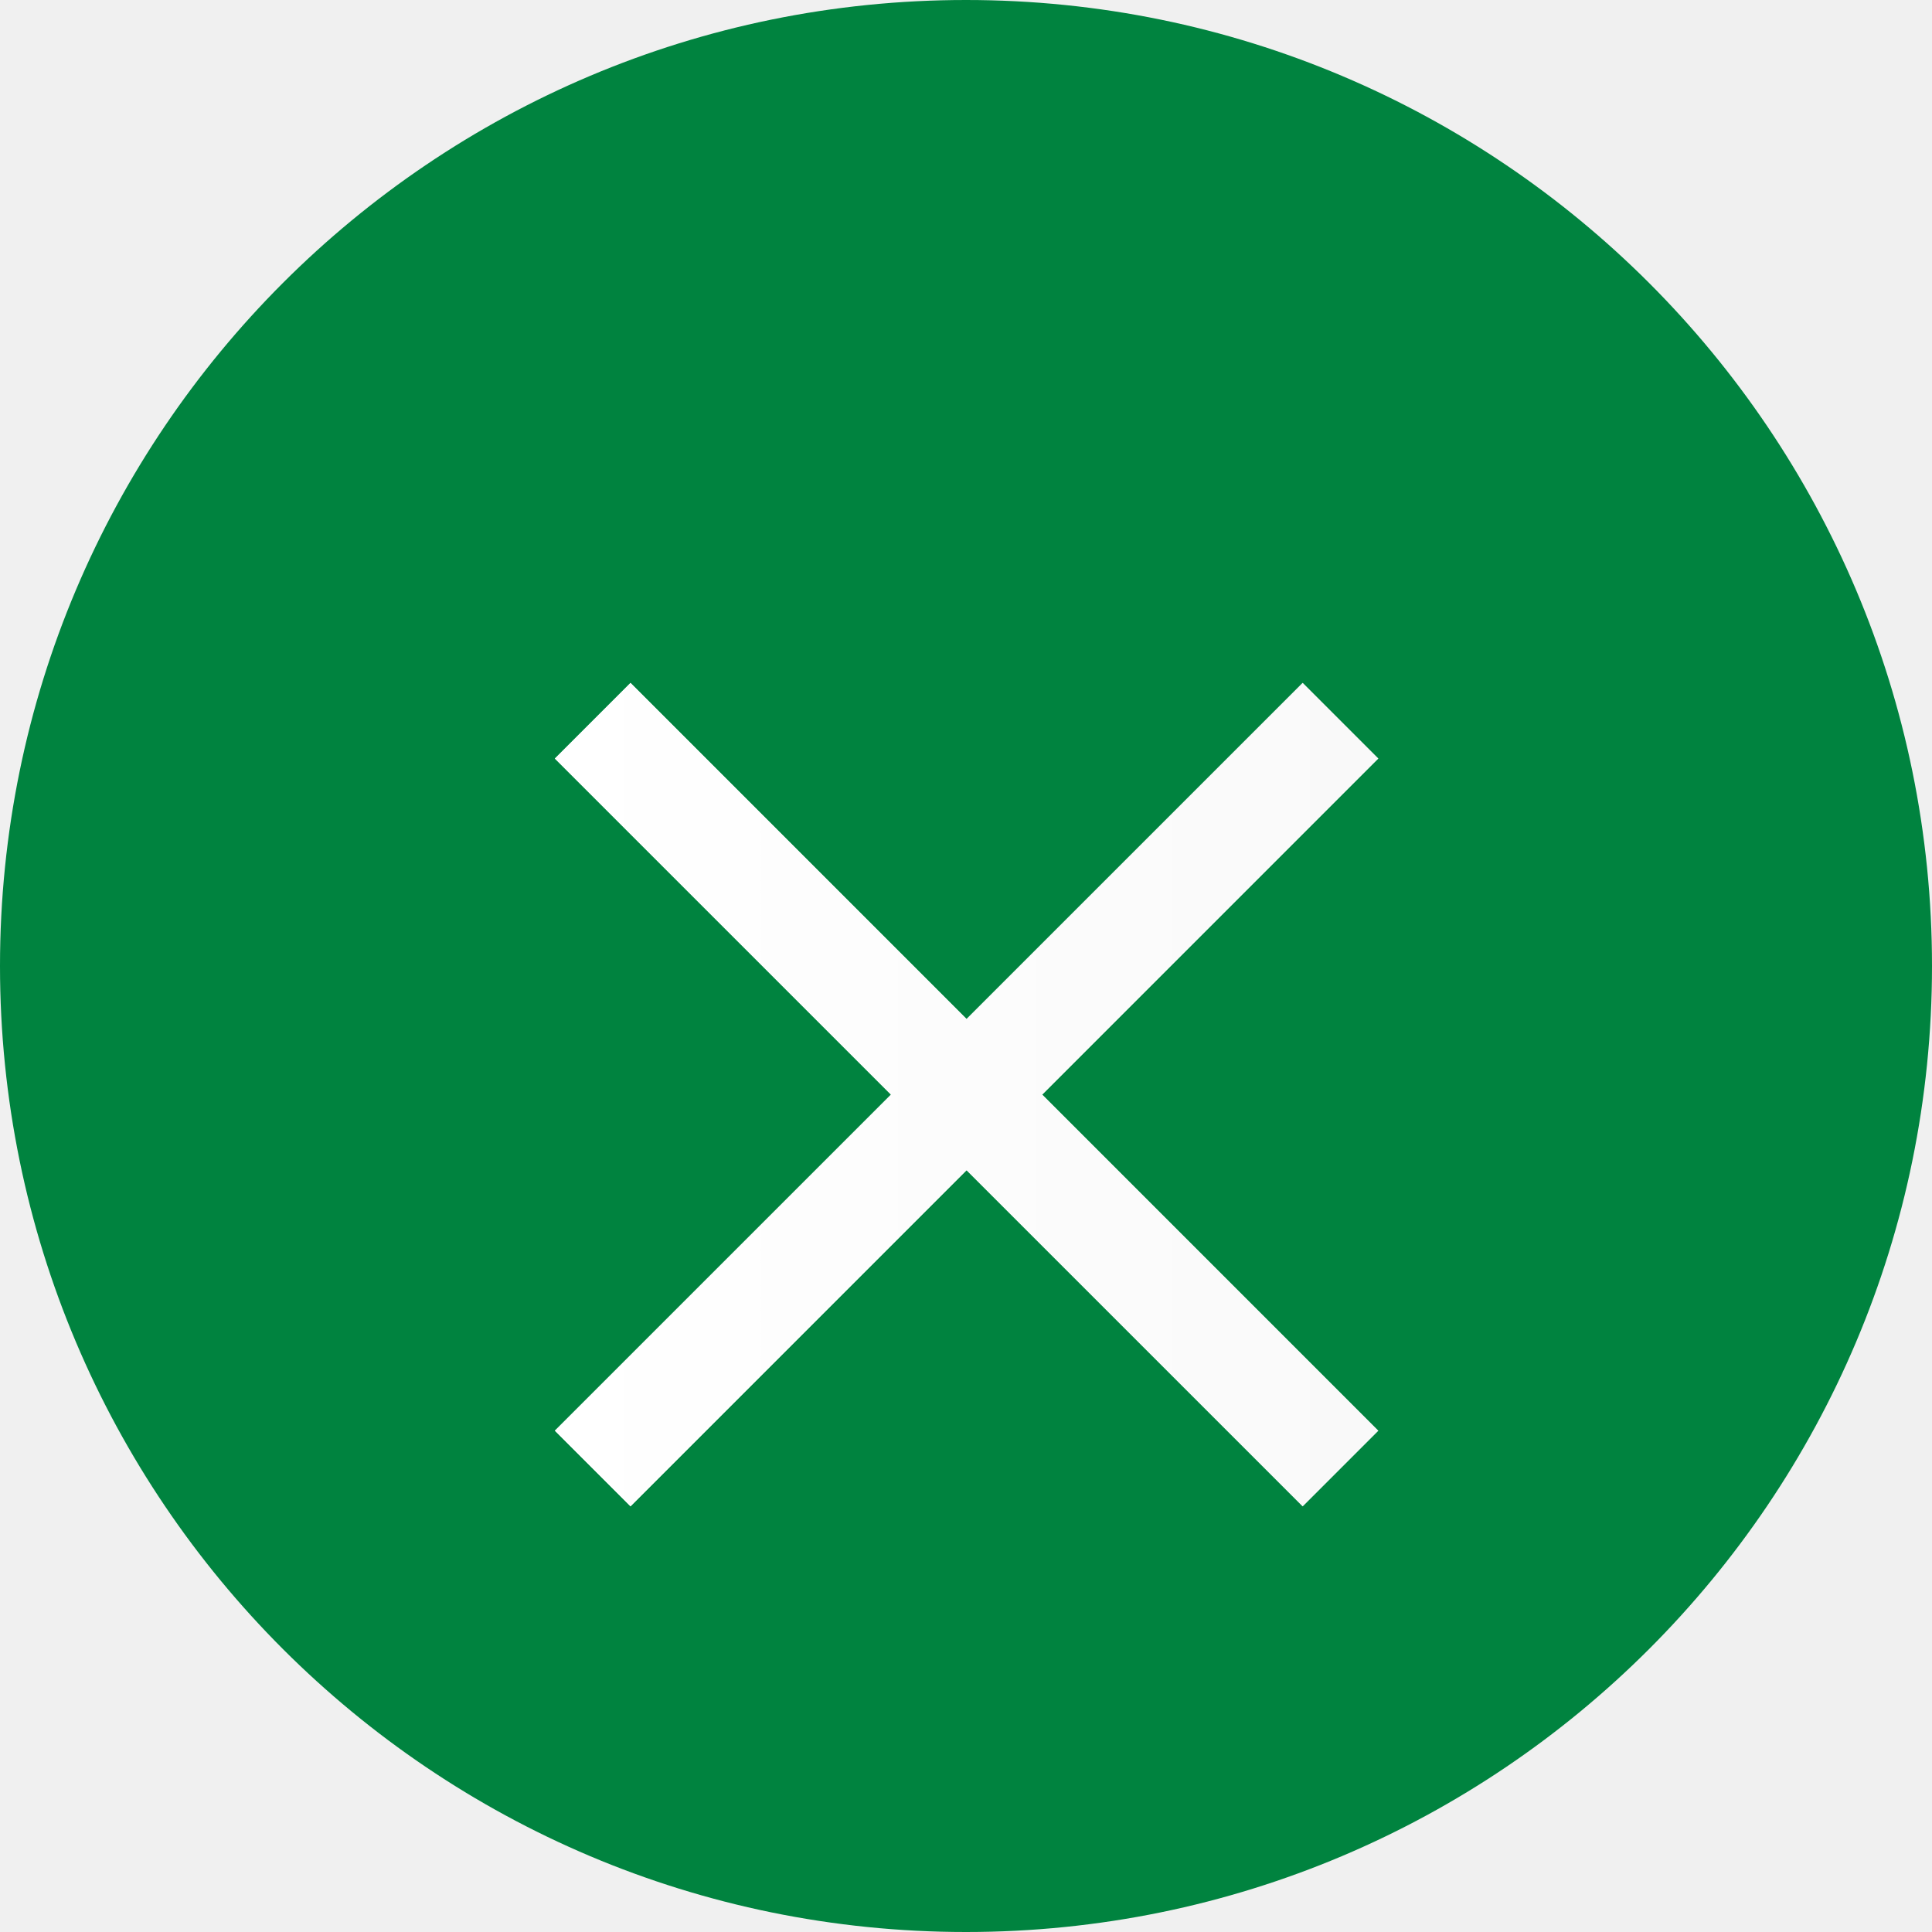
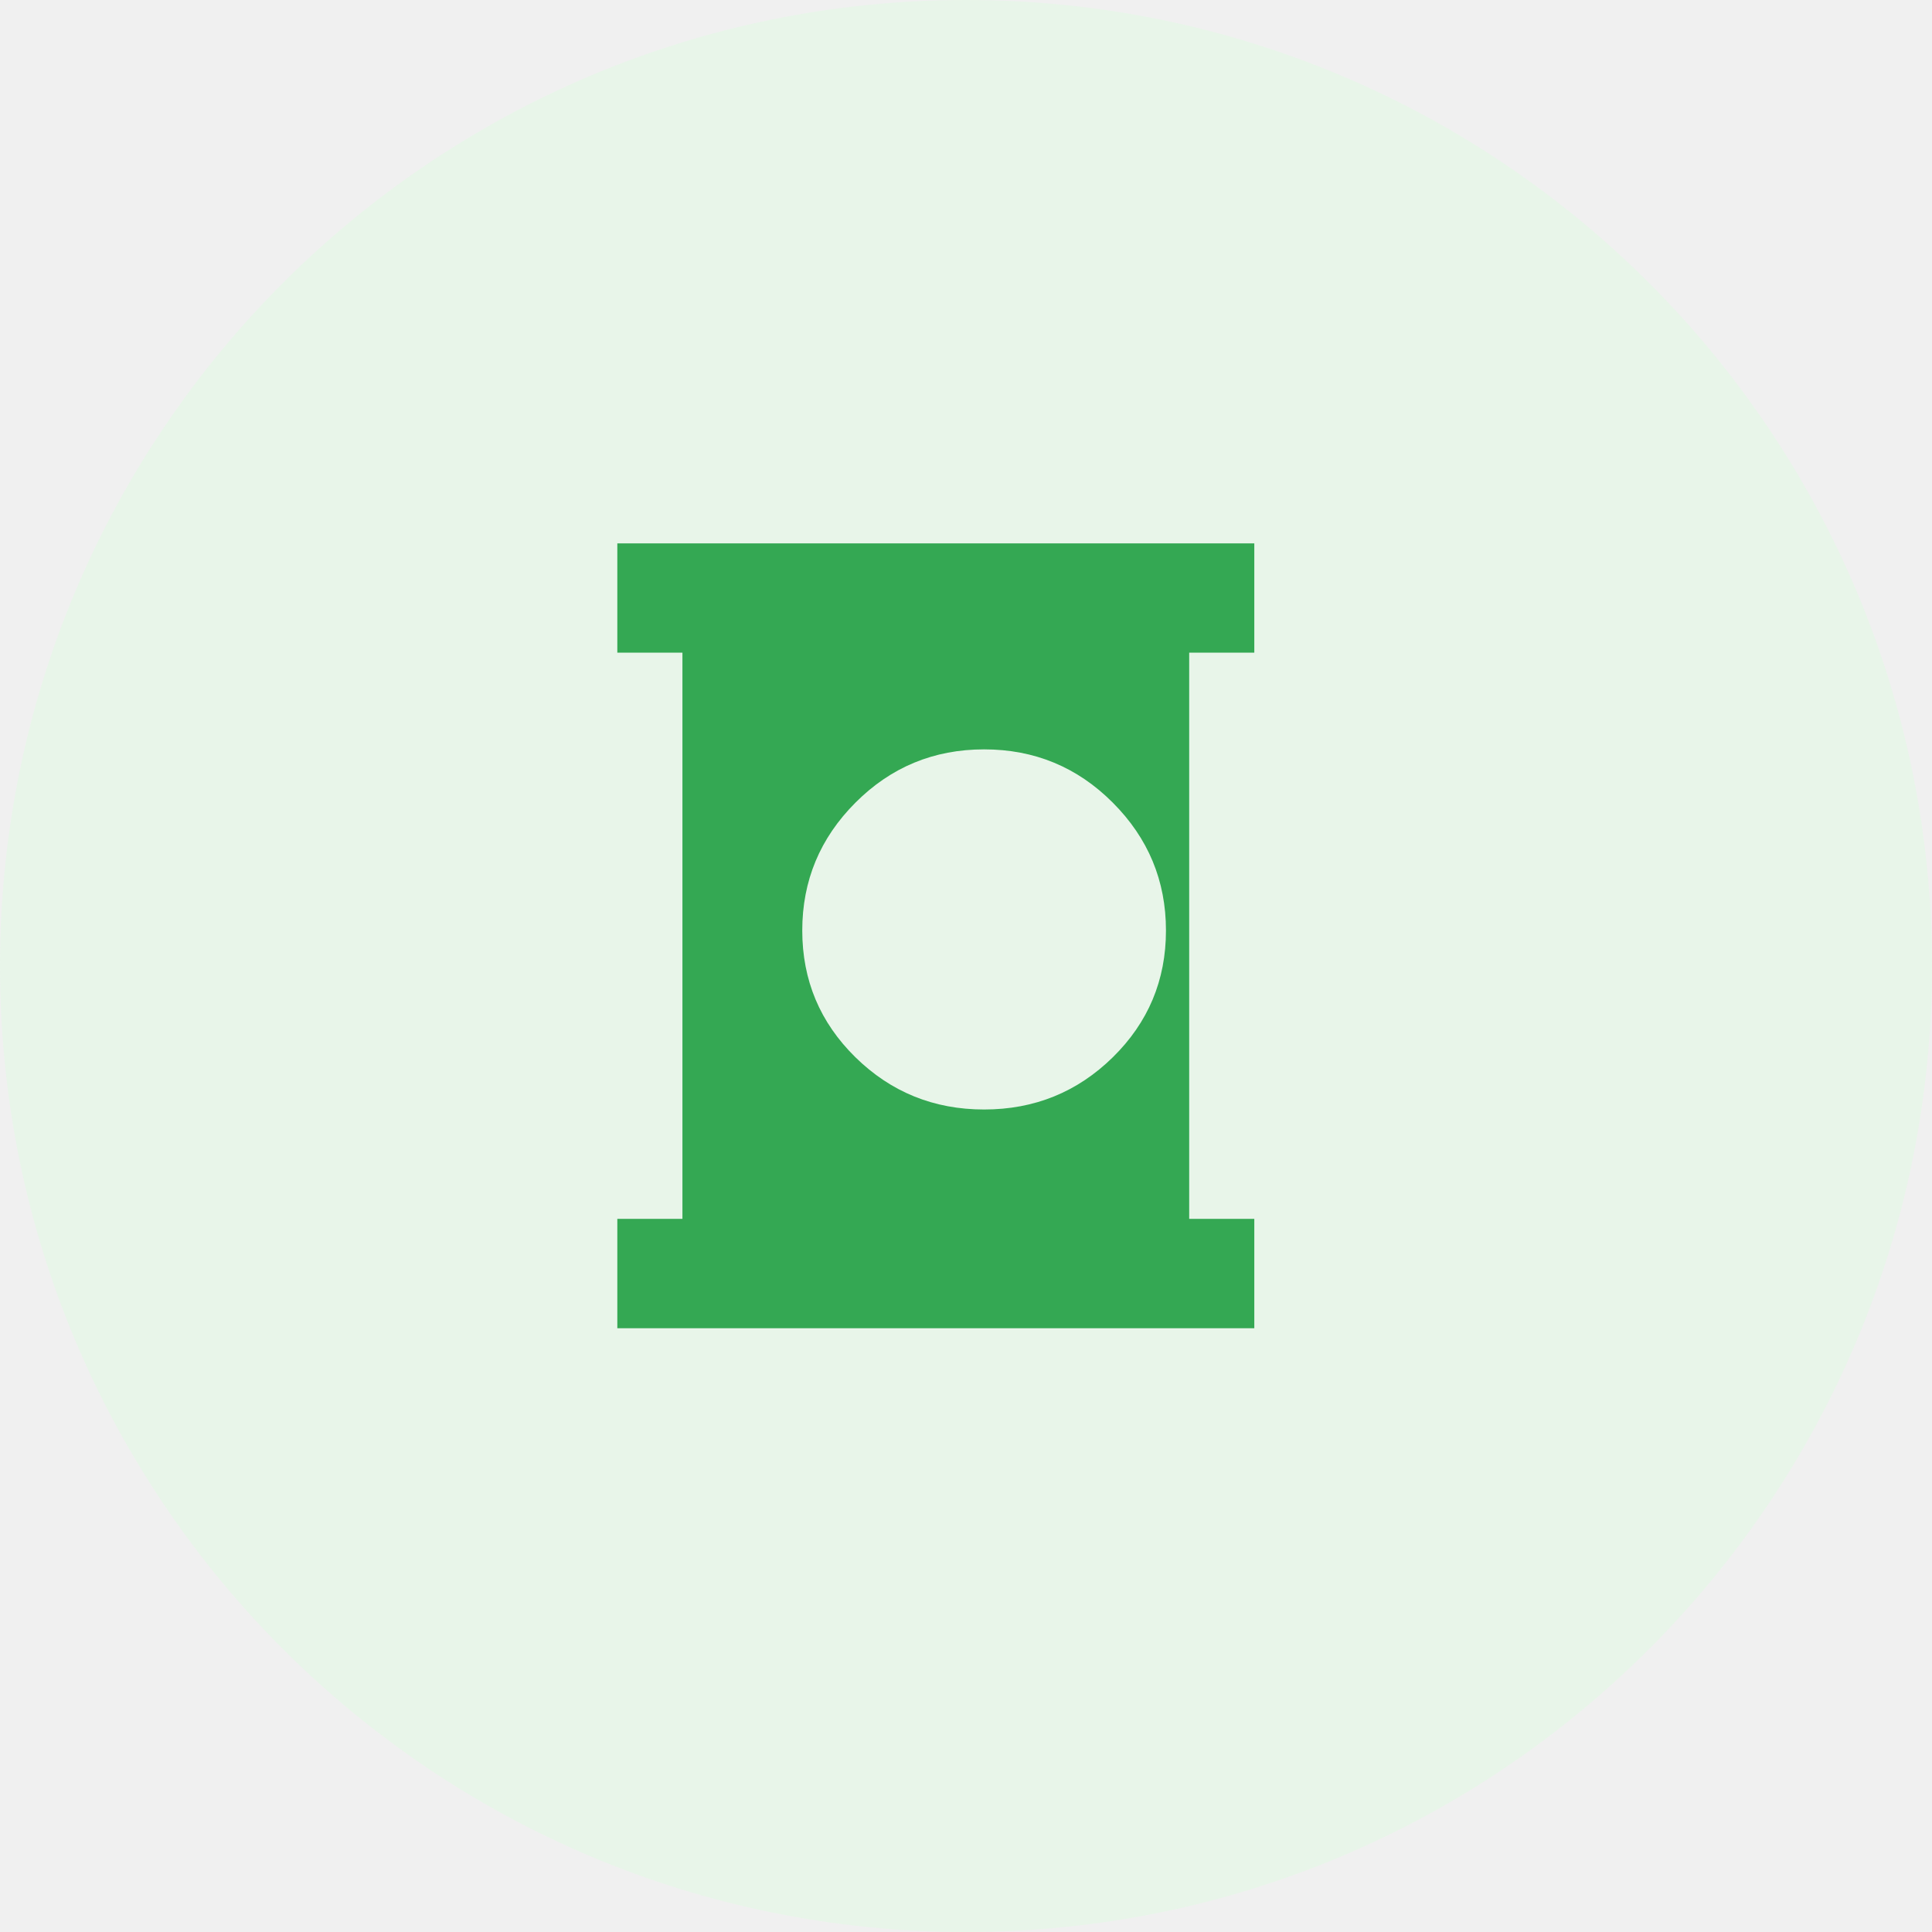
<svg xmlns="http://www.w3.org/2000/svg" width="40" height="40" viewBox="0 0 40 40" fill="none">
-   <g clip-path="url(#clip0_105_2)">
-     <path d="M20 0C8.954 0 0 8.954 0 20C0 31.046 8.954 40 20 40C31.046 40 40 31.046 40 20C40 8.954 31.046 0 20 0ZM28.536 29.621L26.97 31.187L20.012 24.229L13.054 31.187L11.488 29.621L18.446 22.663L11.488 15.705L13.054 14.139L20.012 21.097L26.97 14.139L28.536 15.705L21.578 22.663L28.536 29.621Z" fill="#00833F" />
-     <path d="M28.536 29.621L26.97 31.187L20.012 24.229L13.054 31.187L11.488 29.621L18.446 22.663L11.488 15.705L13.054 14.139L20.012 21.097L26.97 14.139L28.536 15.705L21.578 22.663L28.536 29.621Z" fill="url(#paint0_linear_105_2)" />
-   </g>
-   <defs>
-     <linearGradient id="paint0_linear_105_2" x1="11.488" y1="22.663" x2="28.536" y2="22.663" gradientUnits="userSpaceOnUse">
-       <stop stop-color="white" />
-       <stop offset="1" stop-color="white" stop-opacity="0.6" />
-     </linearGradient>
-     <clipPath id="clip0_105_2">
-       <rect width="40" height="40" fill="white" />
-     </clipPath>
-   </defs>
+   <circle cx="20" cy="20" r="20" fill="#E8F5E9" />
+   <path d="M12.781 11.25V13.512H14.129V25.235H12.781V27.5H25.969V25.235H24.621V13.512H25.969V11.25H12.781ZM20.375 22.971C19.333 22.971 18.445 22.61 17.711 21.89C16.977 21.169 16.61 20.294 16.61 19.265C16.61 18.235 16.977 17.353 17.711 16.618C18.445 15.882 19.333 15.515 20.375 15.515C21.417 15.515 22.305 15.882 23.039 16.618C23.773 17.353 24.14 18.235 24.14 19.265C24.14 20.294 23.773 21.169 23.039 21.89C22.305 22.61 21.417 22.971 20.375 22.971Z" fill="#34A853" />
</svg>
